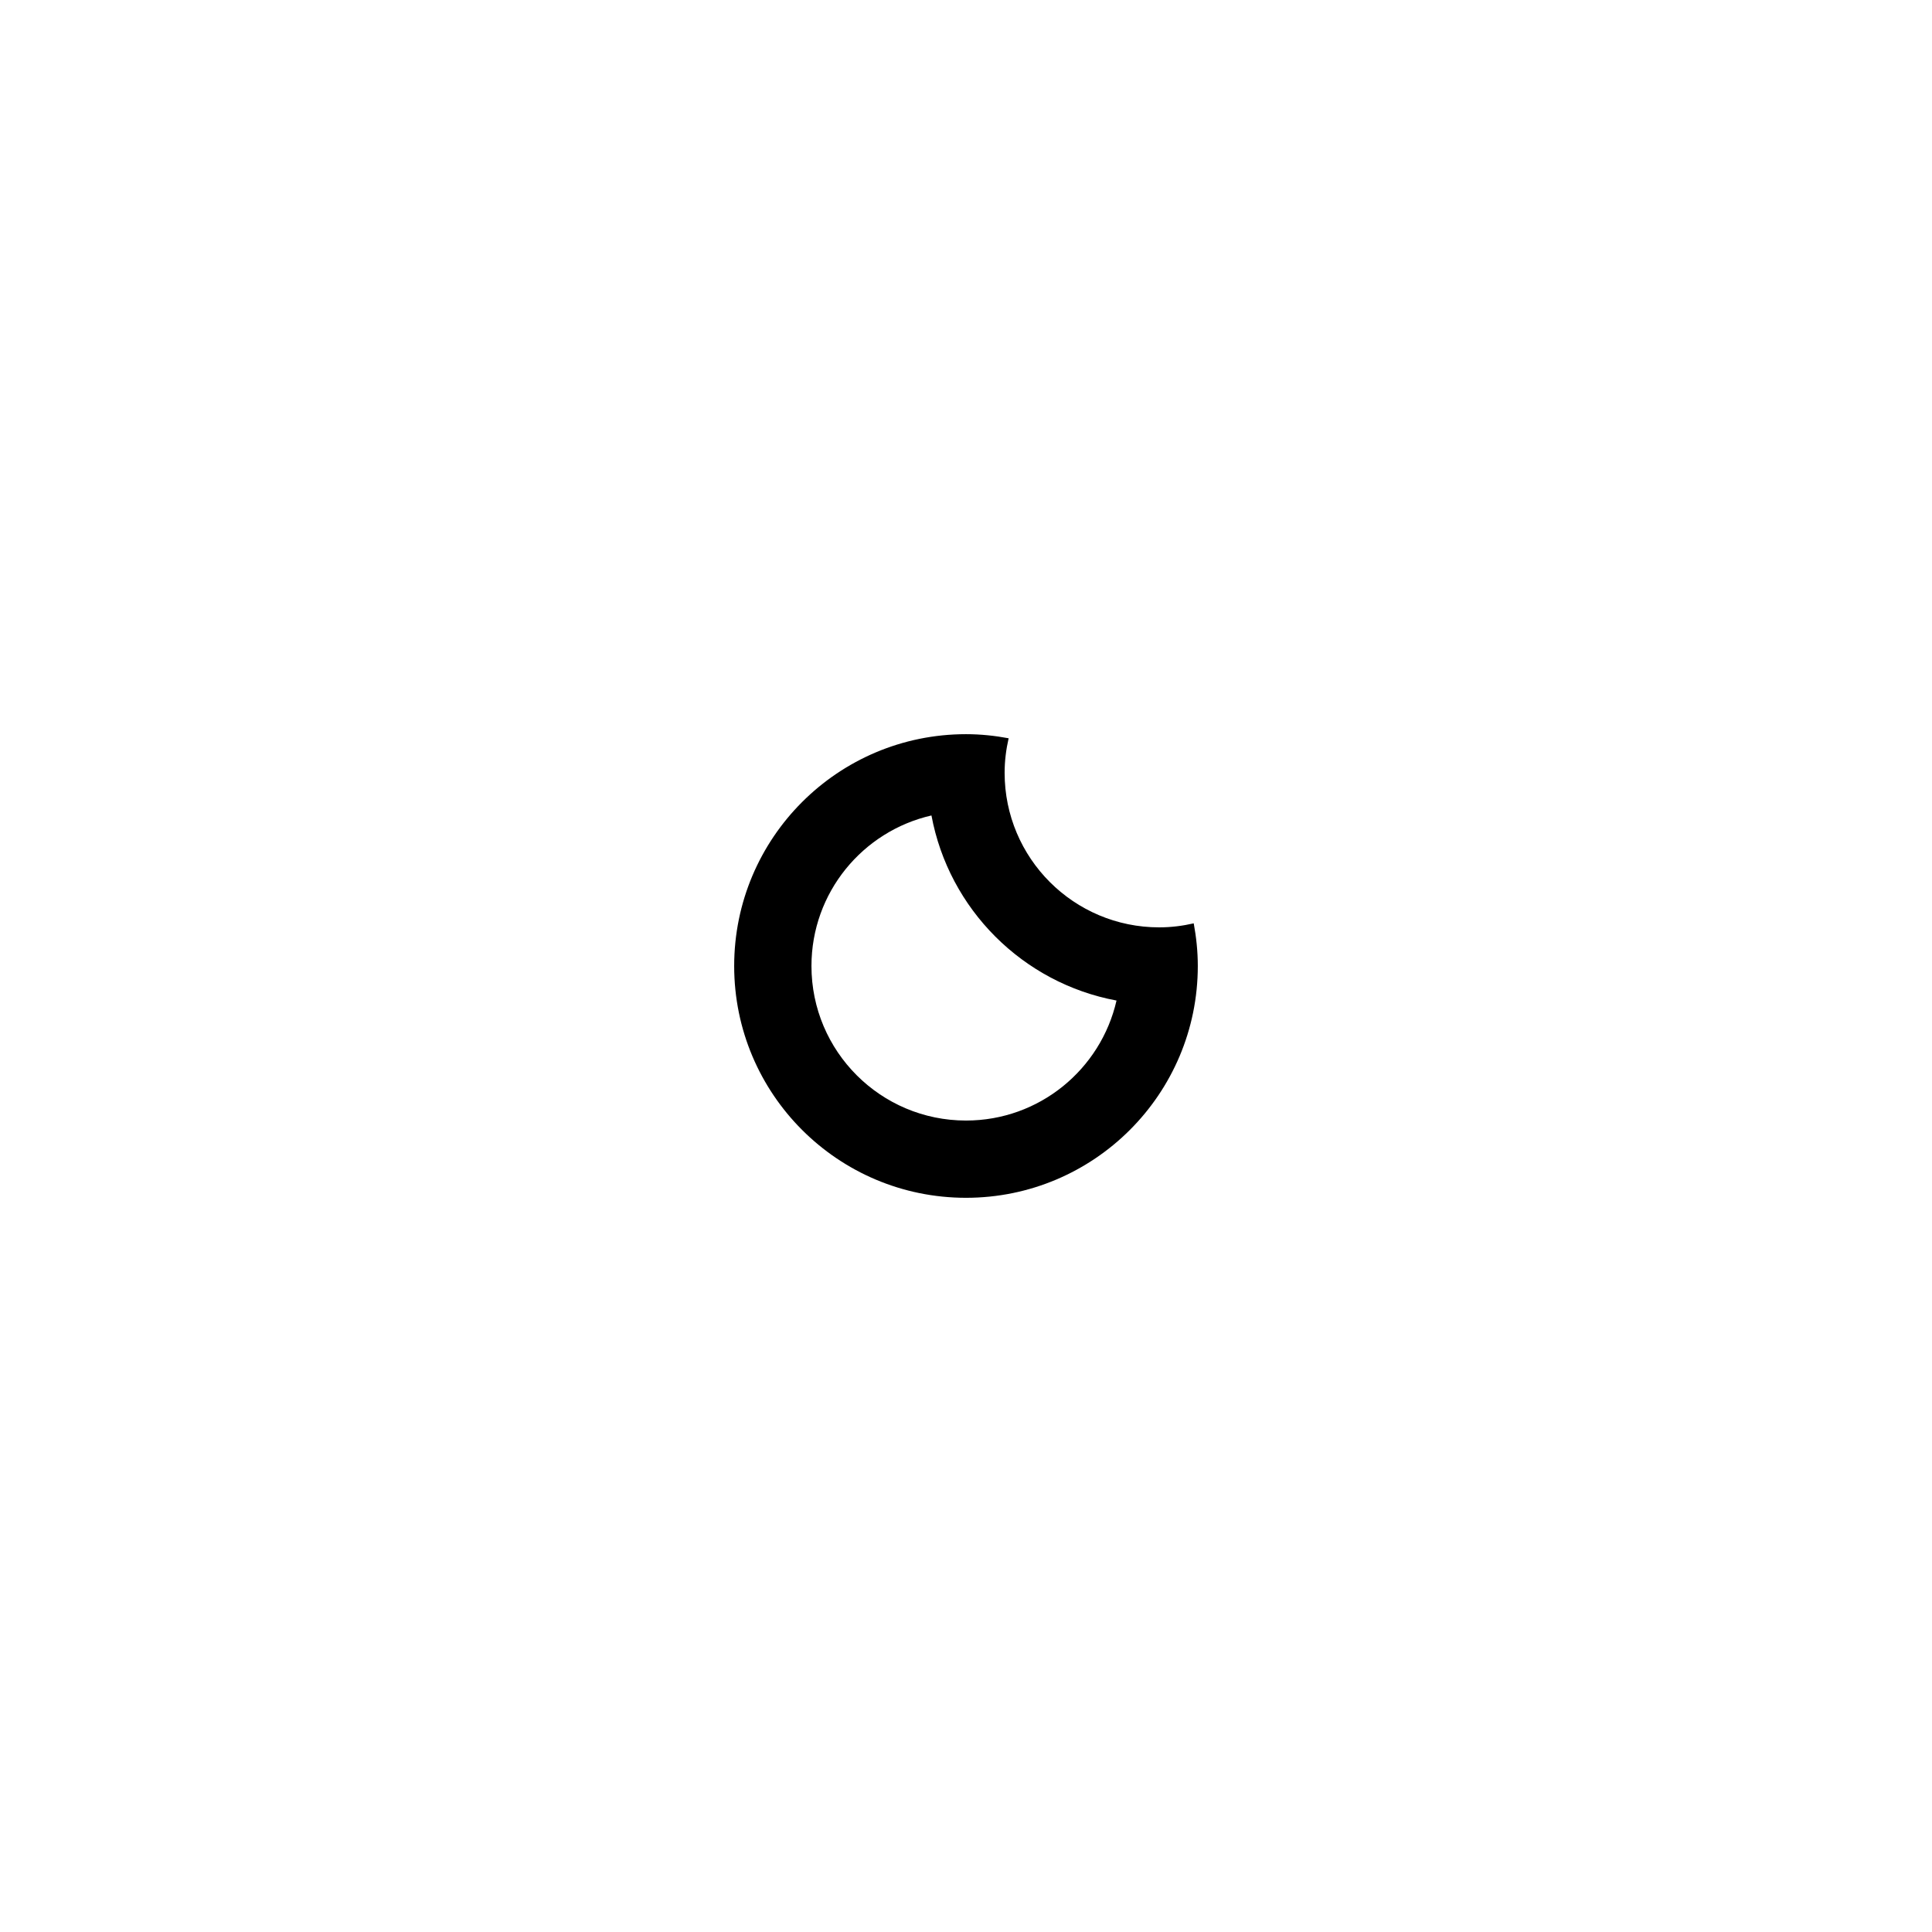
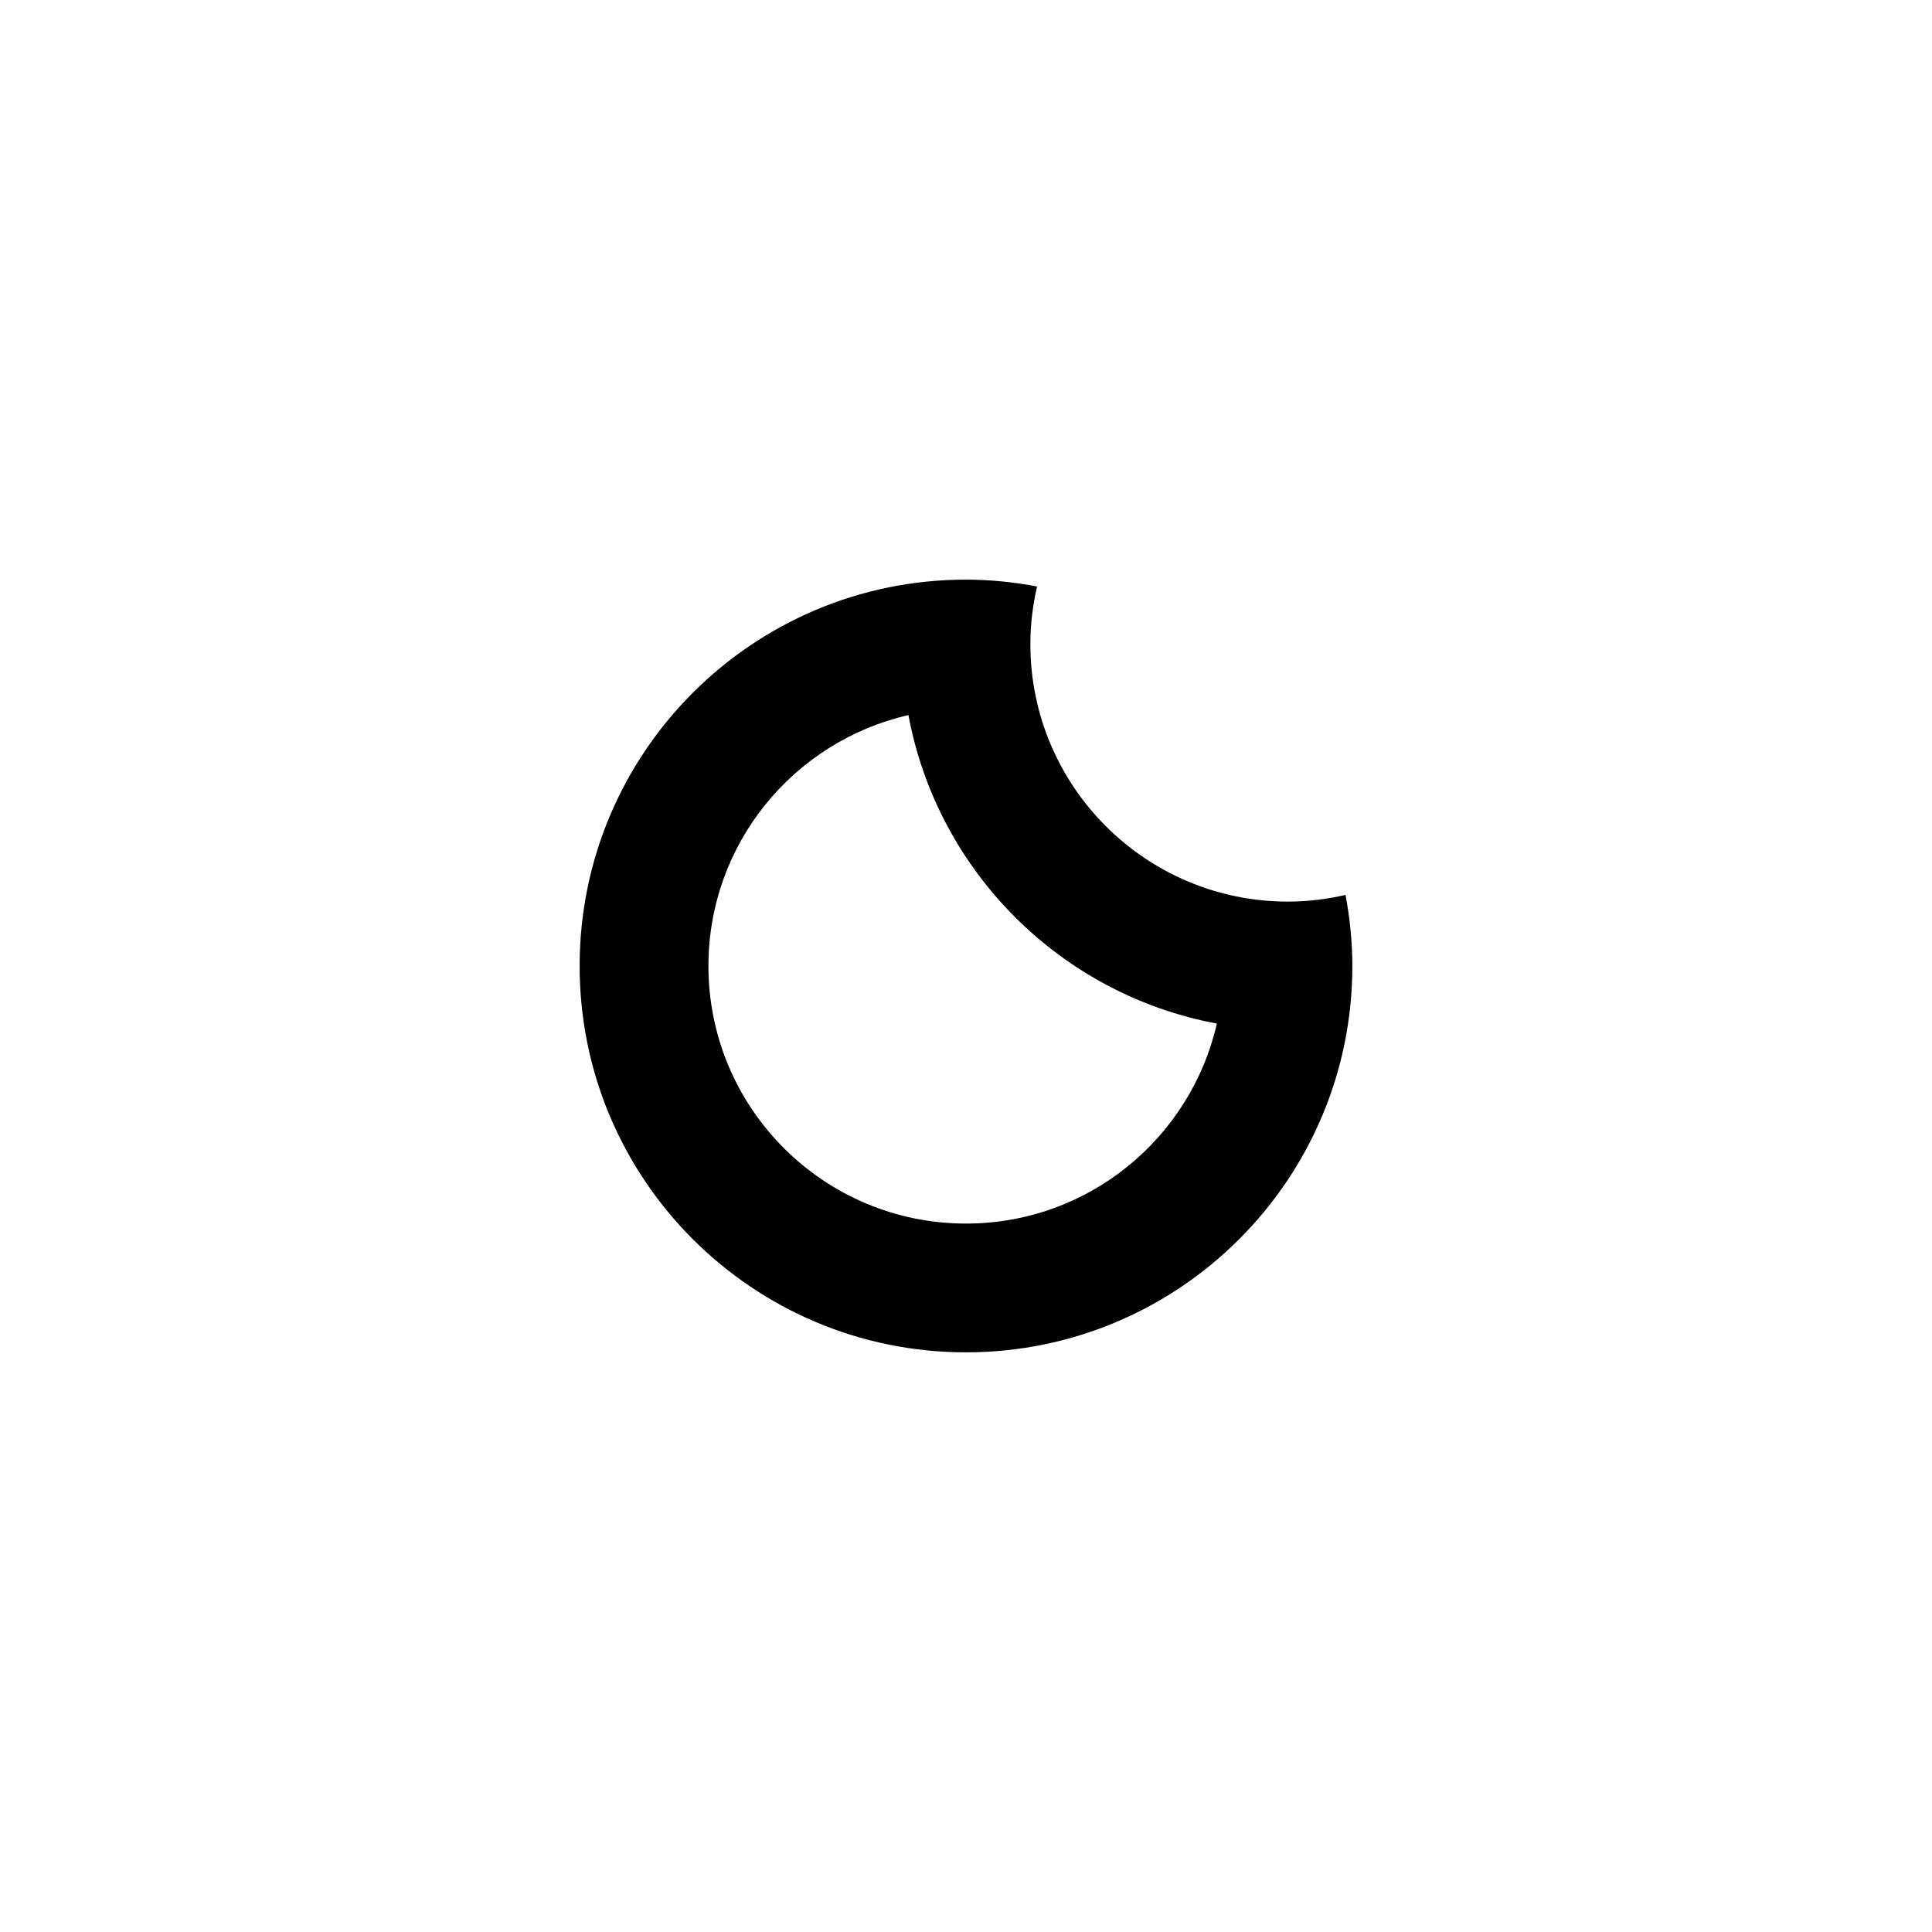
- <svg xmlns="http://www.w3.org/2000/svg" version="1.1" id="Layer_1" x="0px" y="0px" width="100px" height="100px" viewBox="0 0 100 100" enable-background="new 0 0 100 100" xml:space="preserve">
-   <path fill-rule="evenodd" clip-rule="evenodd" d="M50,61.998c-6.627,0-11.999-5.372-11.999-11.998  c0-6.627,5.372-11.999,11.999-11.999c0.755,0,1.491,0.078,2.207,0.212c-0.132,0.576-0.208,1.173-0.208,1.788  c0,4.418,3.582,7.999,8,7.999c0.615,0,1.212-0.076,1.788-0.208c0.133,0.717,0.211,1.452,0.211,2.208  C61.998,56.626,56.626,61.998,50,61.998z M48.212,42.208c-3.556,0.813-6.211,3.989-6.211,7.792c0,4.417,3.581,7.999,7.999,7.999  c3.802,0,6.978-2.655,7.791-6.211C52.937,50.884,49.115,47.062,48.212,42.208z" />
+ <svg xmlns="http://www.w3.org/2000/svg" version="1.1" id="Layer_1" x="0px" y="0px" width="60" height="60" viewBox="0 0 60 60" enable-background="new 0 0 100 100" xml:space="preserve">
+   <defs id="defs7" />
+   <path d="m 30,41.998 c -6.627,0 -11.999,-5.372 -11.999,-11.998 0,-6.627 5.372,-11.999 11.999,-11.999 0.755,0 1.491,0.078 2.207,0.212 -0.132,0.576 -0.208,1.173 -0.208,1.788 0,4.418 3.582,7.999 8,7.999 0.615,0 1.212,-0.076 1.788,-0.208 0.133,0.717 0.211,1.452 0.211,2.208 0,6.626 -5.372,11.998 -11.998,11.998 z m -1.788,-19.79 c -3.556,0.813 -6.211,3.989 -6.211,7.792 0,4.417 3.581,7.999 7.999,7.999 3.802,0 6.978,-2.655 7.791,-6.211 -4.854,-0.904 -8.676,-4.726 -9.579,-9.58 z" id="path2" style="clip-rule:evenodd;fill-rule:evenodd" />
</svg>
